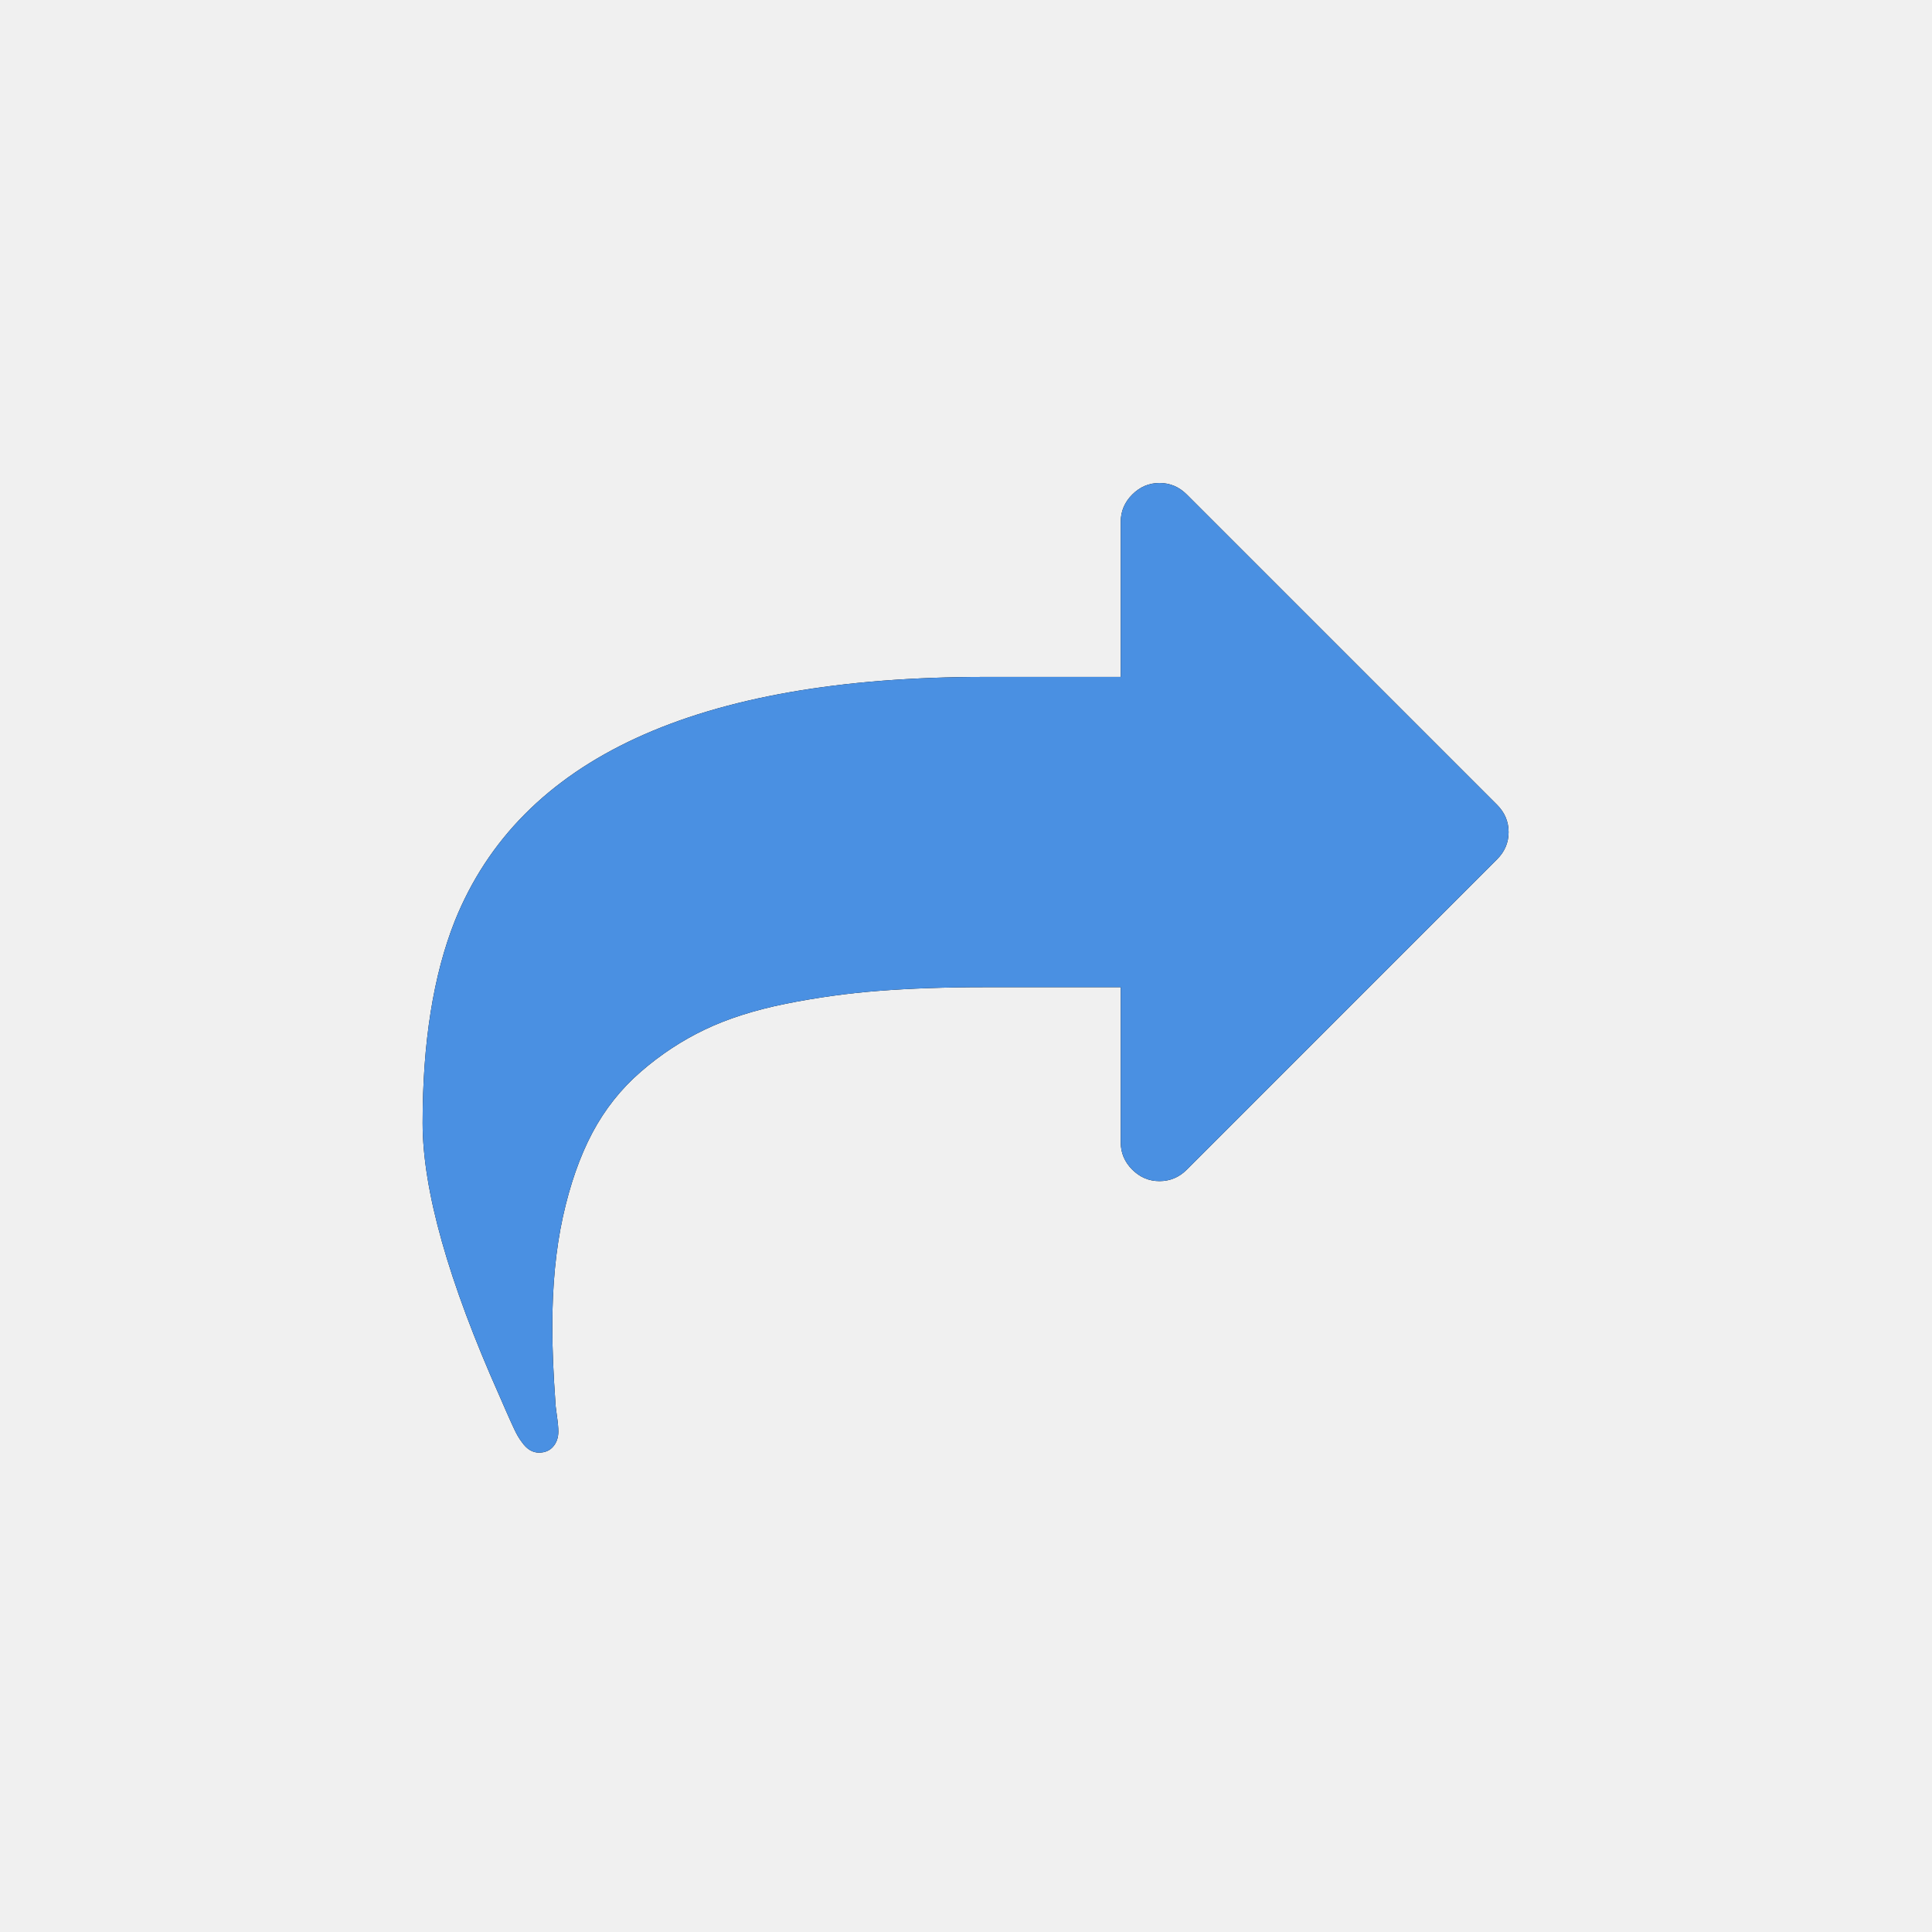
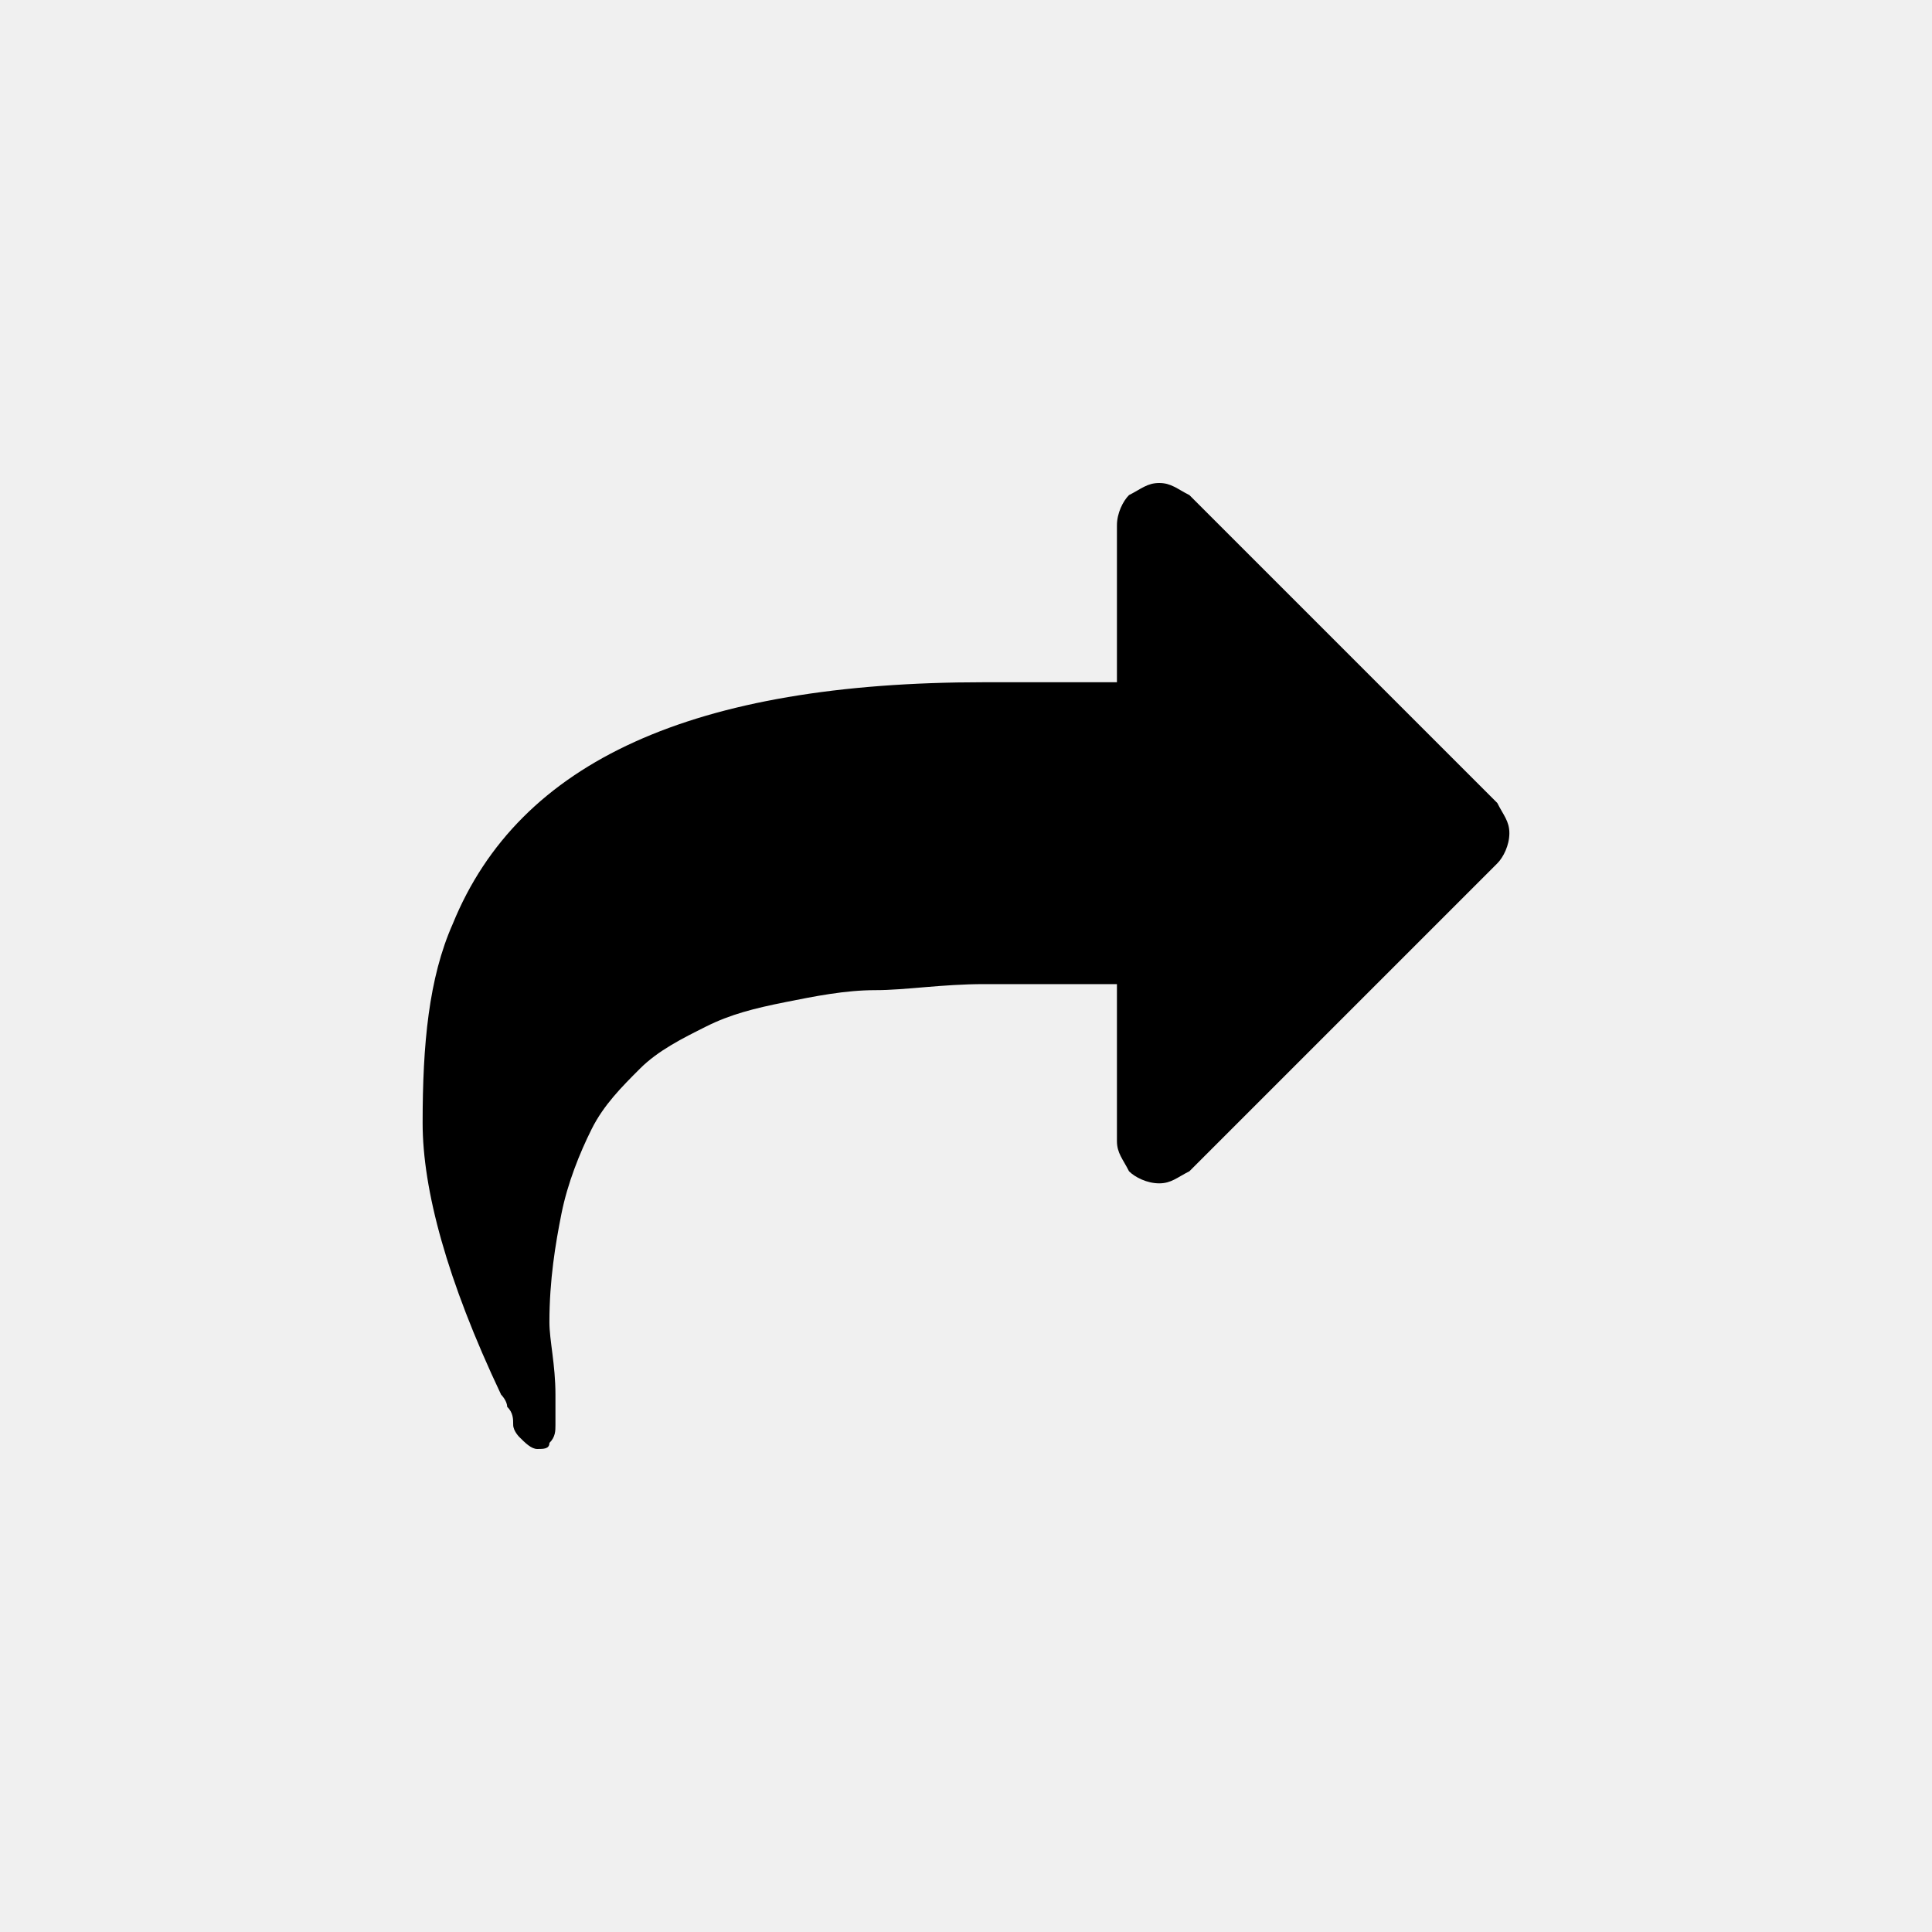
- <svg xmlns="http://www.w3.org/2000/svg" xmlns:xlink="http://www.w3.org/1999/xlink" width="32px" height="32px" viewBox="0 0 32 32" version="1.1">
-   <defs>
-     <path d="M24.796,13.33 L19.657,8.191 C19.53,8.064 19.379,8 19.205,8 C19.031,8 18.881,8.064 18.754,8.191 C18.627,8.318 18.563,8.469 18.563,8.643 L18.563,11.212 L16.315,11.212 C11.543,11.212 8.616,12.56 7.532,15.257 C7.177,16.154 7,17.268 7,18.6 C7,19.71 7.425,21.219 8.275,23.126 C8.295,23.173 8.33,23.253 8.38,23.367 C8.43,23.481 8.475,23.581 8.516,23.668 C8.556,23.755 8.599,23.829 8.646,23.889 C8.726,24.003 8.82,24.06 8.927,24.06 C9.028,24.06 9.106,24.026 9.163,23.959 C9.22,23.893 9.248,23.809 9.248,23.709 C9.248,23.648 9.24,23.56 9.223,23.443 C9.206,23.325 9.198,23.247 9.198,23.207 C9.165,22.752 9.148,22.34 9.148,21.972 C9.148,21.296 9.206,20.691 9.323,20.156 C9.441,19.62 9.603,19.157 9.81,18.765 C10.018,18.374 10.285,18.036 10.613,17.752 C10.941,17.467 11.294,17.235 11.672,17.054 C12.05,16.873 12.495,16.731 13.007,16.627 C13.519,16.524 14.034,16.452 14.553,16.412 C15.072,16.371 15.659,16.351 16.315,16.351 L18.563,16.351 L18.563,18.921 C18.563,19.095 18.627,19.246 18.754,19.373 C18.881,19.5 19.031,19.563 19.205,19.563 C19.379,19.563 19.53,19.5 19.657,19.373 L24.796,14.233 C24.923,14.106 24.987,13.956 24.987,13.782 C24.987,13.608 24.923,13.457 24.796,13.33 Z" id="path-1" />
-   </defs>
-   <g id="Symbols" stroke="none" stroke-width="1" fill="none" fill-rule="evenodd">
-     <g id="icon/solid/share">
-       <mask id="mask-2" fill="white">
-         <use xlink:href="#path-1" />
-       </mask>
-       <use id="share" fill="#000000" fill-rule="nonzero" xlink:href="#path-1" />
-       <g id="color/solid/primary" mask="url(#mask-2)" fill="#4A90E2">
-         <g transform="translate(-22, -25)" id="color">
-           <rect x="0" y="0" width="80" height="80" />
-         </g>
-       </g>
-     </g>
+ <svg xmlns="http://www.w3.org/2000/svg" version="1.1" id="Layer_1" x="0px" y="0px" viewBox="0 0 32 32" style="enable-background:new 0 0 32 32;" xml:space="preserve">
+   <g>
+     <path d="M24.8,13.3l-5.1-5.1C19.5,8.1,19.4,8,19.2,8s-0.3,0.1-0.5,0.2c-0.1,0.1-0.2,0.3-0.2,0.5v2.6h-2.2c-4.8,0-7.7,1.3-8.8,4   c-0.4,0.9-0.5,2-0.5,3.3c0,1.1,0.4,2.6,1.3,4.5c0,0,0.1,0.1,0.1,0.2c0.1,0.1,0.1,0.2,0.1,0.3c0,0.1,0.1,0.2,0.1,0.2   c0.1,0.1,0.2,0.2,0.3,0.2c0.1,0,0.2,0,0.2-0.1c0.1-0.1,0.1-0.2,0.1-0.3c0-0.1,0-0.1,0-0.3c0-0.1,0-0.2,0-0.2c0-0.5-0.1-0.9-0.1-1.2   c0-0.7,0.1-1.3,0.2-1.8c0.1-0.5,0.3-1,0.5-1.4c0.2-0.4,0.5-0.7,0.8-1c0.3-0.3,0.7-0.5,1.1-0.7c0.4-0.2,0.8-0.3,1.3-0.4   c0.5-0.1,1-0.2,1.5-0.2c0.5,0,1.1-0.1,1.8-0.1h2.2v2.6c0,0.2,0.1,0.3,0.2,0.5c0.1,0.1,0.3,0.2,0.5,0.2c0.2,0,0.3-0.1,0.5-0.2   l5.1-5.1c0.1-0.1,0.2-0.3,0.2-0.5C25,13.6,24.9,13.5,24.8,13.3z" />
  </g>
</svg>
